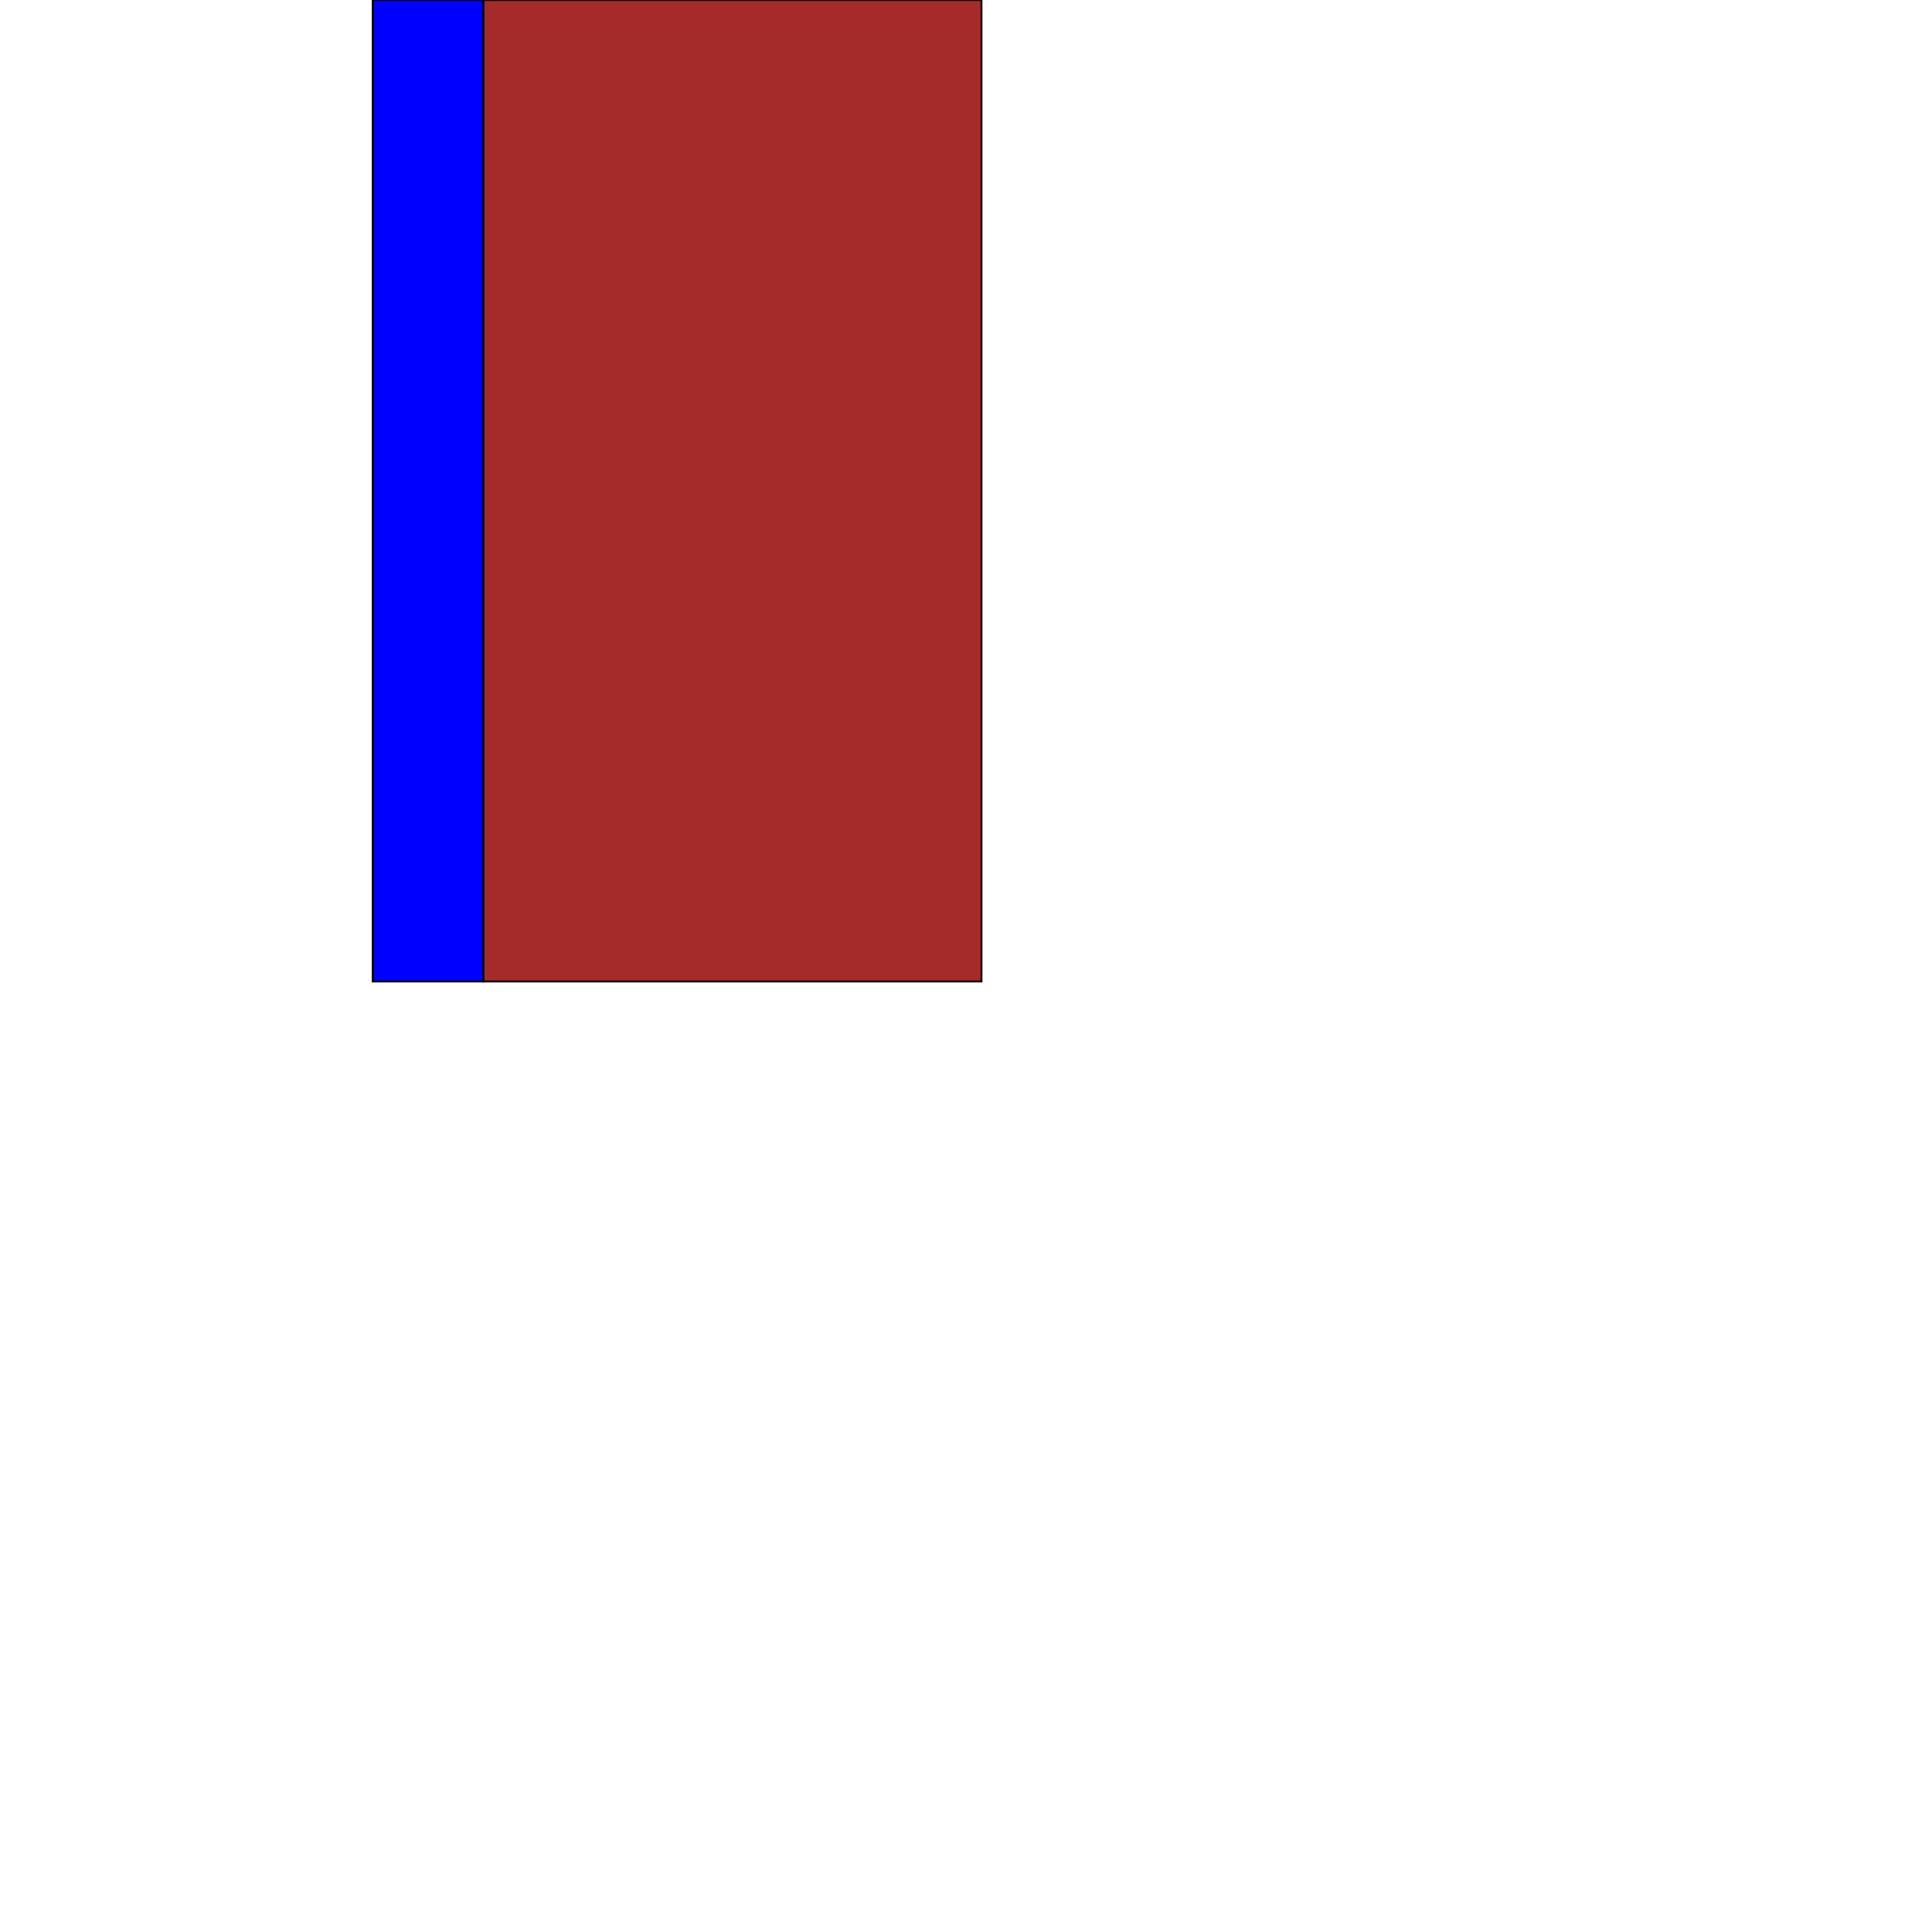
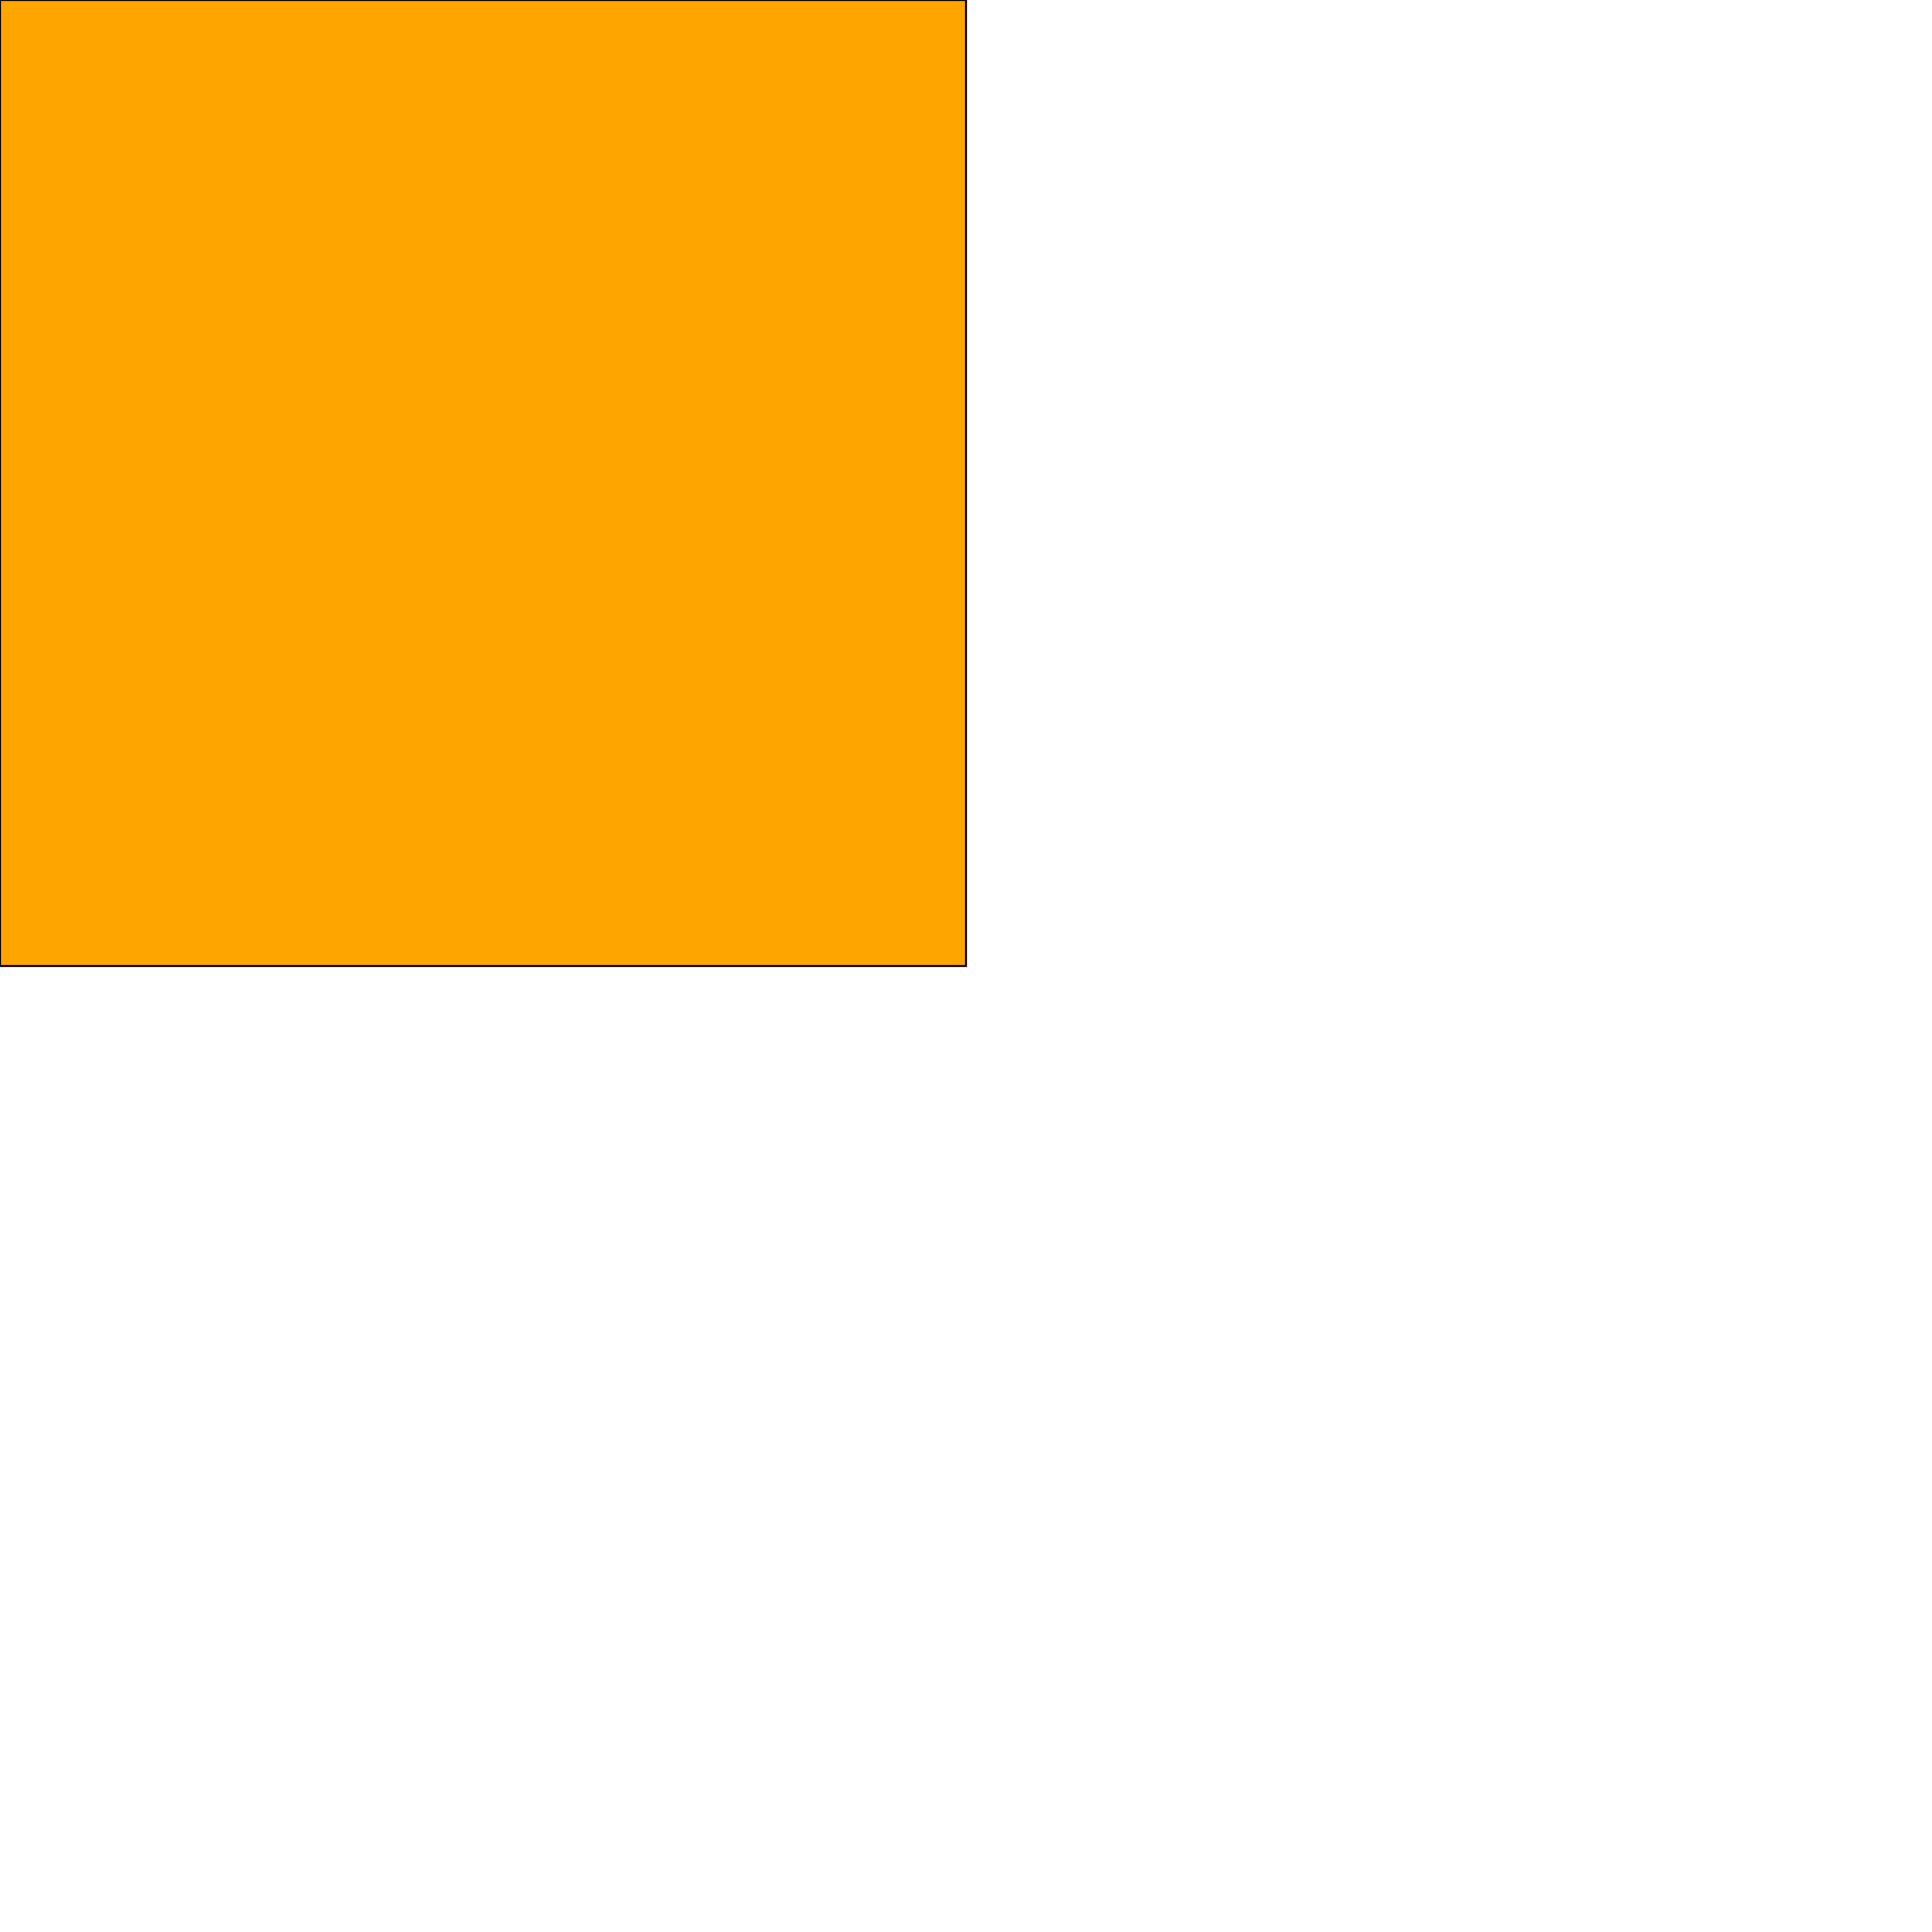
<svg xmlns="http://www.w3.org/2000/svg" height="2000" width="2000">
  <marker id="endArrow" markerHeight="8" markerUnits="strokeWidth" markerWidth="10" orient="auto" refX="1" refY="5" viewBox="0 0 10 10">
    <polyline fill="darkblue" points="0,0 10,5 0,10 1,5" />
  </marker>
-   <path d="M 500.456 1016 385.891 1016 385.891 0 500.456 0 z " style="fill: blue; stroke: black; stroke-width: 0; fill-type: evenodd" fill-opacity="1" />
-   <path d="M 500.456 1016 385.891 1016 385.891 0 500.456 0 z" style="fill: none; stroke: black; stroke-width: 2; fill-type: evenodd" fill-opacity="1" />
-   <path d="M 1016 1016 500.456 1016 500.456 0 1016 0 z " style="fill: brown; stroke: black; stroke-width: 0; fill-type: evenodd" fill-opacity="1" />
-   <path d="M 1016 1016 500.456 1016 500.456 0 1016 0 z" style="fill: none; stroke: black; stroke-width: 2; fill-type: evenodd" fill-opacity="1" />
+   <path d="M 1000 1000 -0 1000 -0 -0 1000 -0 z " style="fill: orange; stroke: black; stroke-width: 0; fill-type: evenodd" fill-opacity="1" />
+   <path d="M 1000 1000 -0 1000 -0 -0 1000 -0 z" style="fill: none; stroke: black; stroke-width: 2; fill-type: evenodd" fill-opacity="1" />
</svg>
